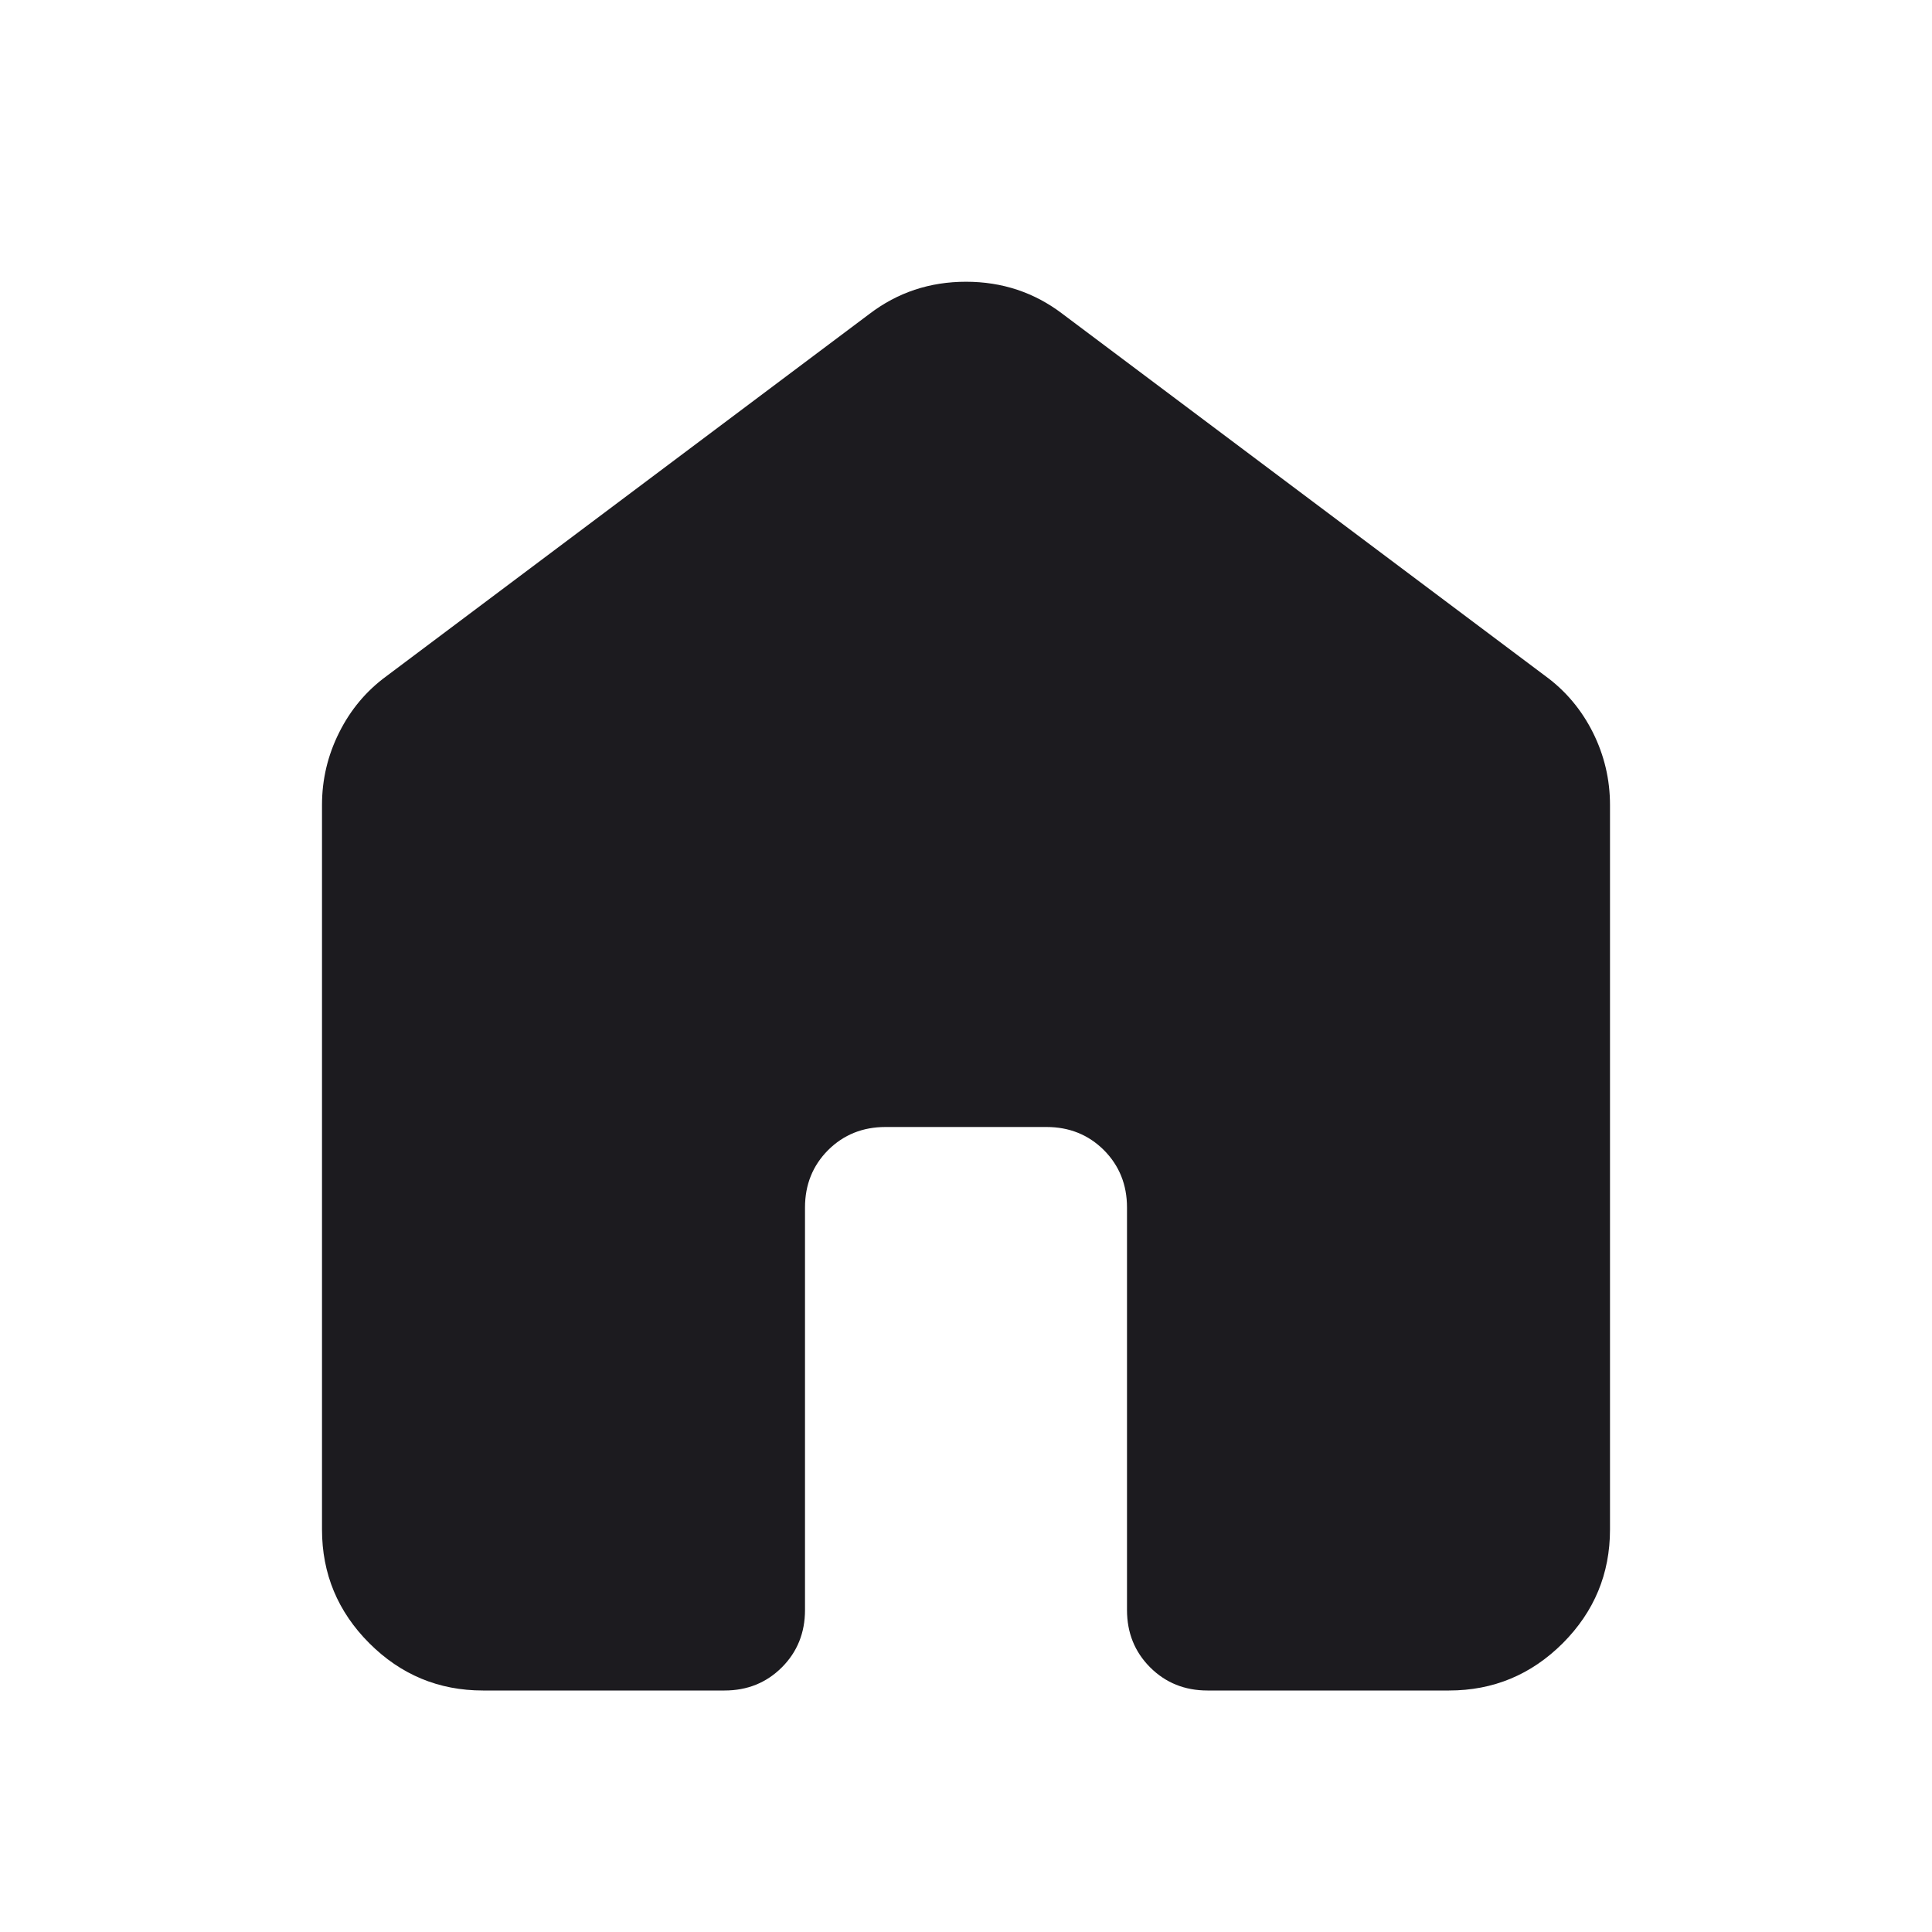
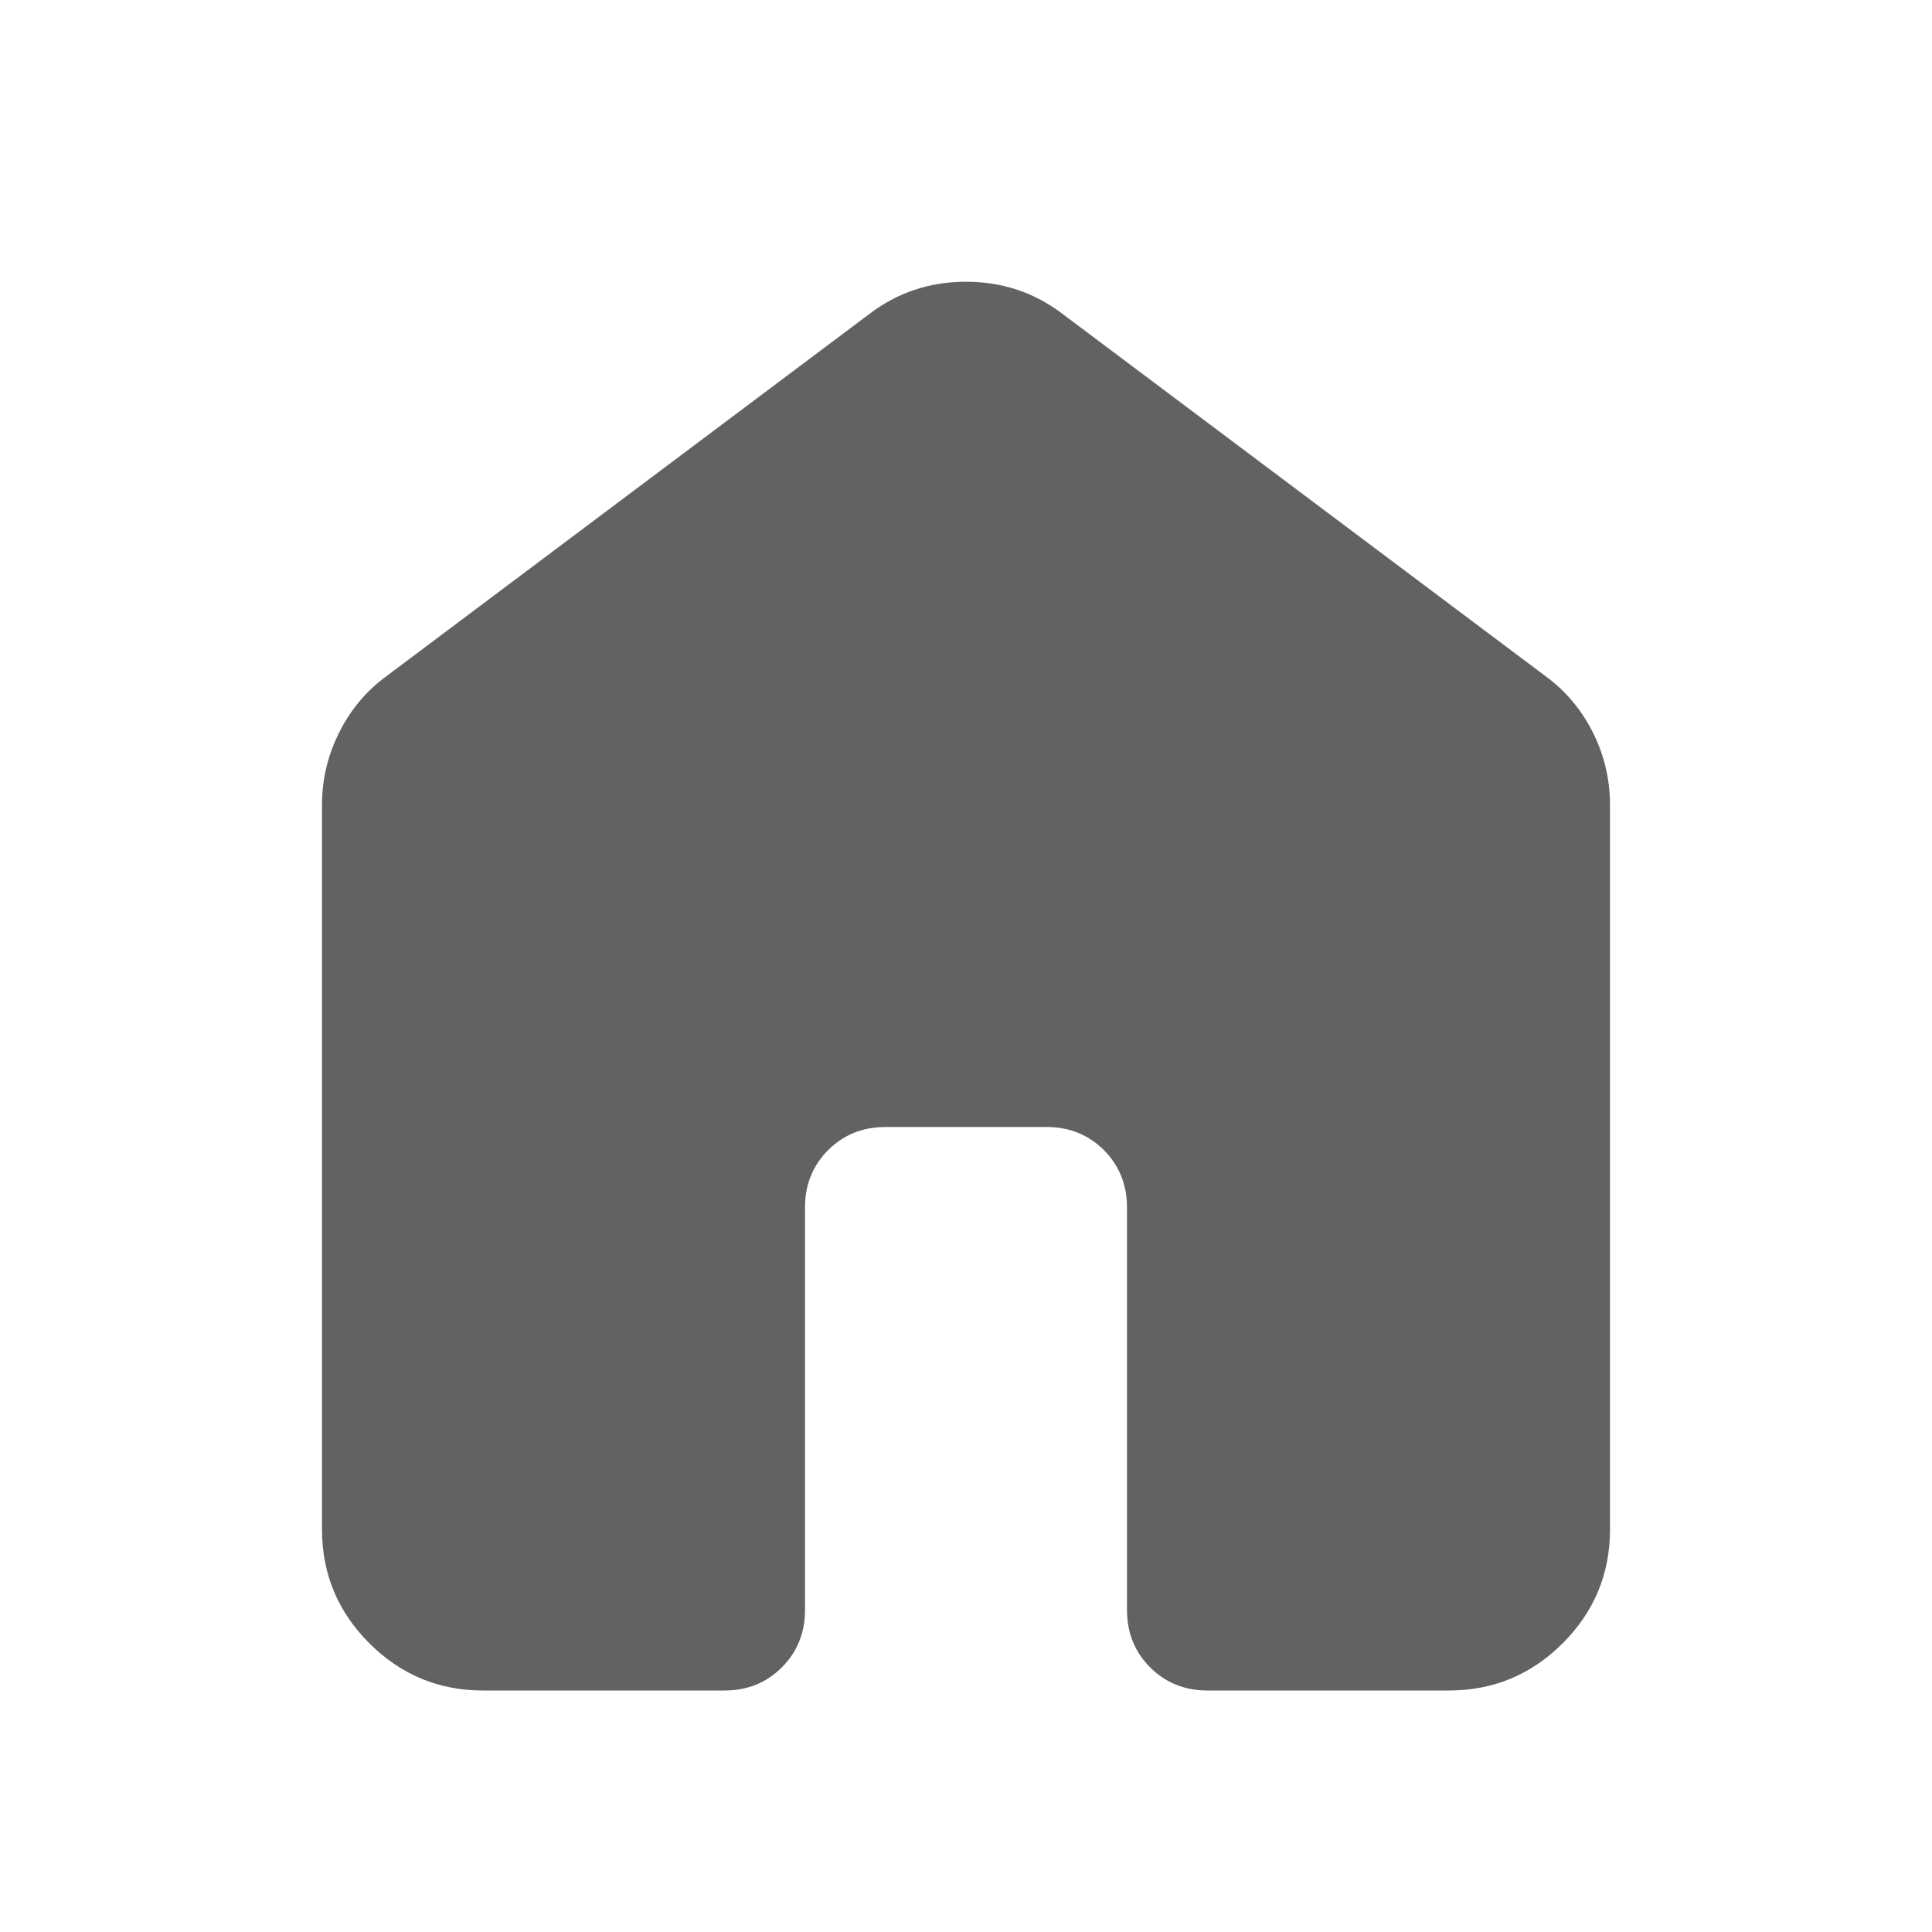
<svg xmlns="http://www.w3.org/2000/svg" width="24" height="24" viewBox="0 0 24 24" fill="none">
-   <mask id="mask0_668_2129" style="mask-type:alpha" maskUnits="userSpaceOnUse" x="0" y="0" width="24" height="24">
+   <mask id="mask0_945_4259" style="mask-type:alpha" maskUnits="userSpaceOnUse" x="0" y="0" width="24" height="24">
    <rect width="24" height="24" fill="#D9D9D9" />
  </mask>
-   <g mask="url(#mask0_668_2129)">
-     <path d="M4 19V10C4 9.683 4.071 9.383 4.213 9.1C4.354 8.817 4.55 8.583 4.8 8.4L10.8 3.9C11.15 3.633 11.55 3.5 12 3.5C12.45 3.5 12.85 3.633 13.2 3.9L19.2 8.4C19.45 8.583 19.646 8.817 19.788 9.1C19.929 9.383 20 9.683 20 10V19C20 19.55 19.804 20.021 19.413 20.413C19.021 20.804 18.55 21 18 21H15C14.717 21 14.479 20.904 14.287 20.712C14.096 20.521 14 20.283 14 20V15C14 14.717 13.904 14.479 13.713 14.287C13.521 14.096 13.283 14 13 14H11C10.717 14 10.479 14.096 10.287 14.287C10.096 14.479 10 14.717 10 15V20C10 20.283 9.904 20.521 9.713 20.712C9.521 20.904 9.283 21 9 21H6C5.45 21 4.979 20.804 4.588 20.413C4.196 20.021 4 19.55 4 19Z" fill="#1C1B1F" />
+   <g mask="url(#mask0_945_4259)">
+     <path d="M4 19V10C4 9.683 4.071 9.383 4.213 9.1C4.354 8.817 4.55 8.583 4.8 8.4L10.8 3.9C11.15 3.633 11.55 3.5 12 3.5C12.45 3.5 12.85 3.633 13.2 3.9L19.2 8.4C19.45 8.583 19.646 8.817 19.788 9.1C19.929 9.383 20 9.683 20 10V19C20 19.55 19.804 20.021 19.413 20.413C19.021 20.804 18.55 21 18 21H15C14.717 21 14.479 20.904 14.287 20.712C14.096 20.521 14 20.283 14 20V15C14 14.717 13.904 14.479 13.713 14.287C13.521 14.096 13.283 14 13 14H11C10.717 14 10.479 14.096 10.287 14.287C10.096 14.479 10 14.717 10 15V20C10 20.283 9.904 20.521 9.713 20.712C9.521 20.904 9.283 21 9 21H6C5.45 21 4.979 20.804 4.588 20.413C4.196 20.021 4 19.55 4 19Z" fill="#626262" />
  </g>
</svg>
